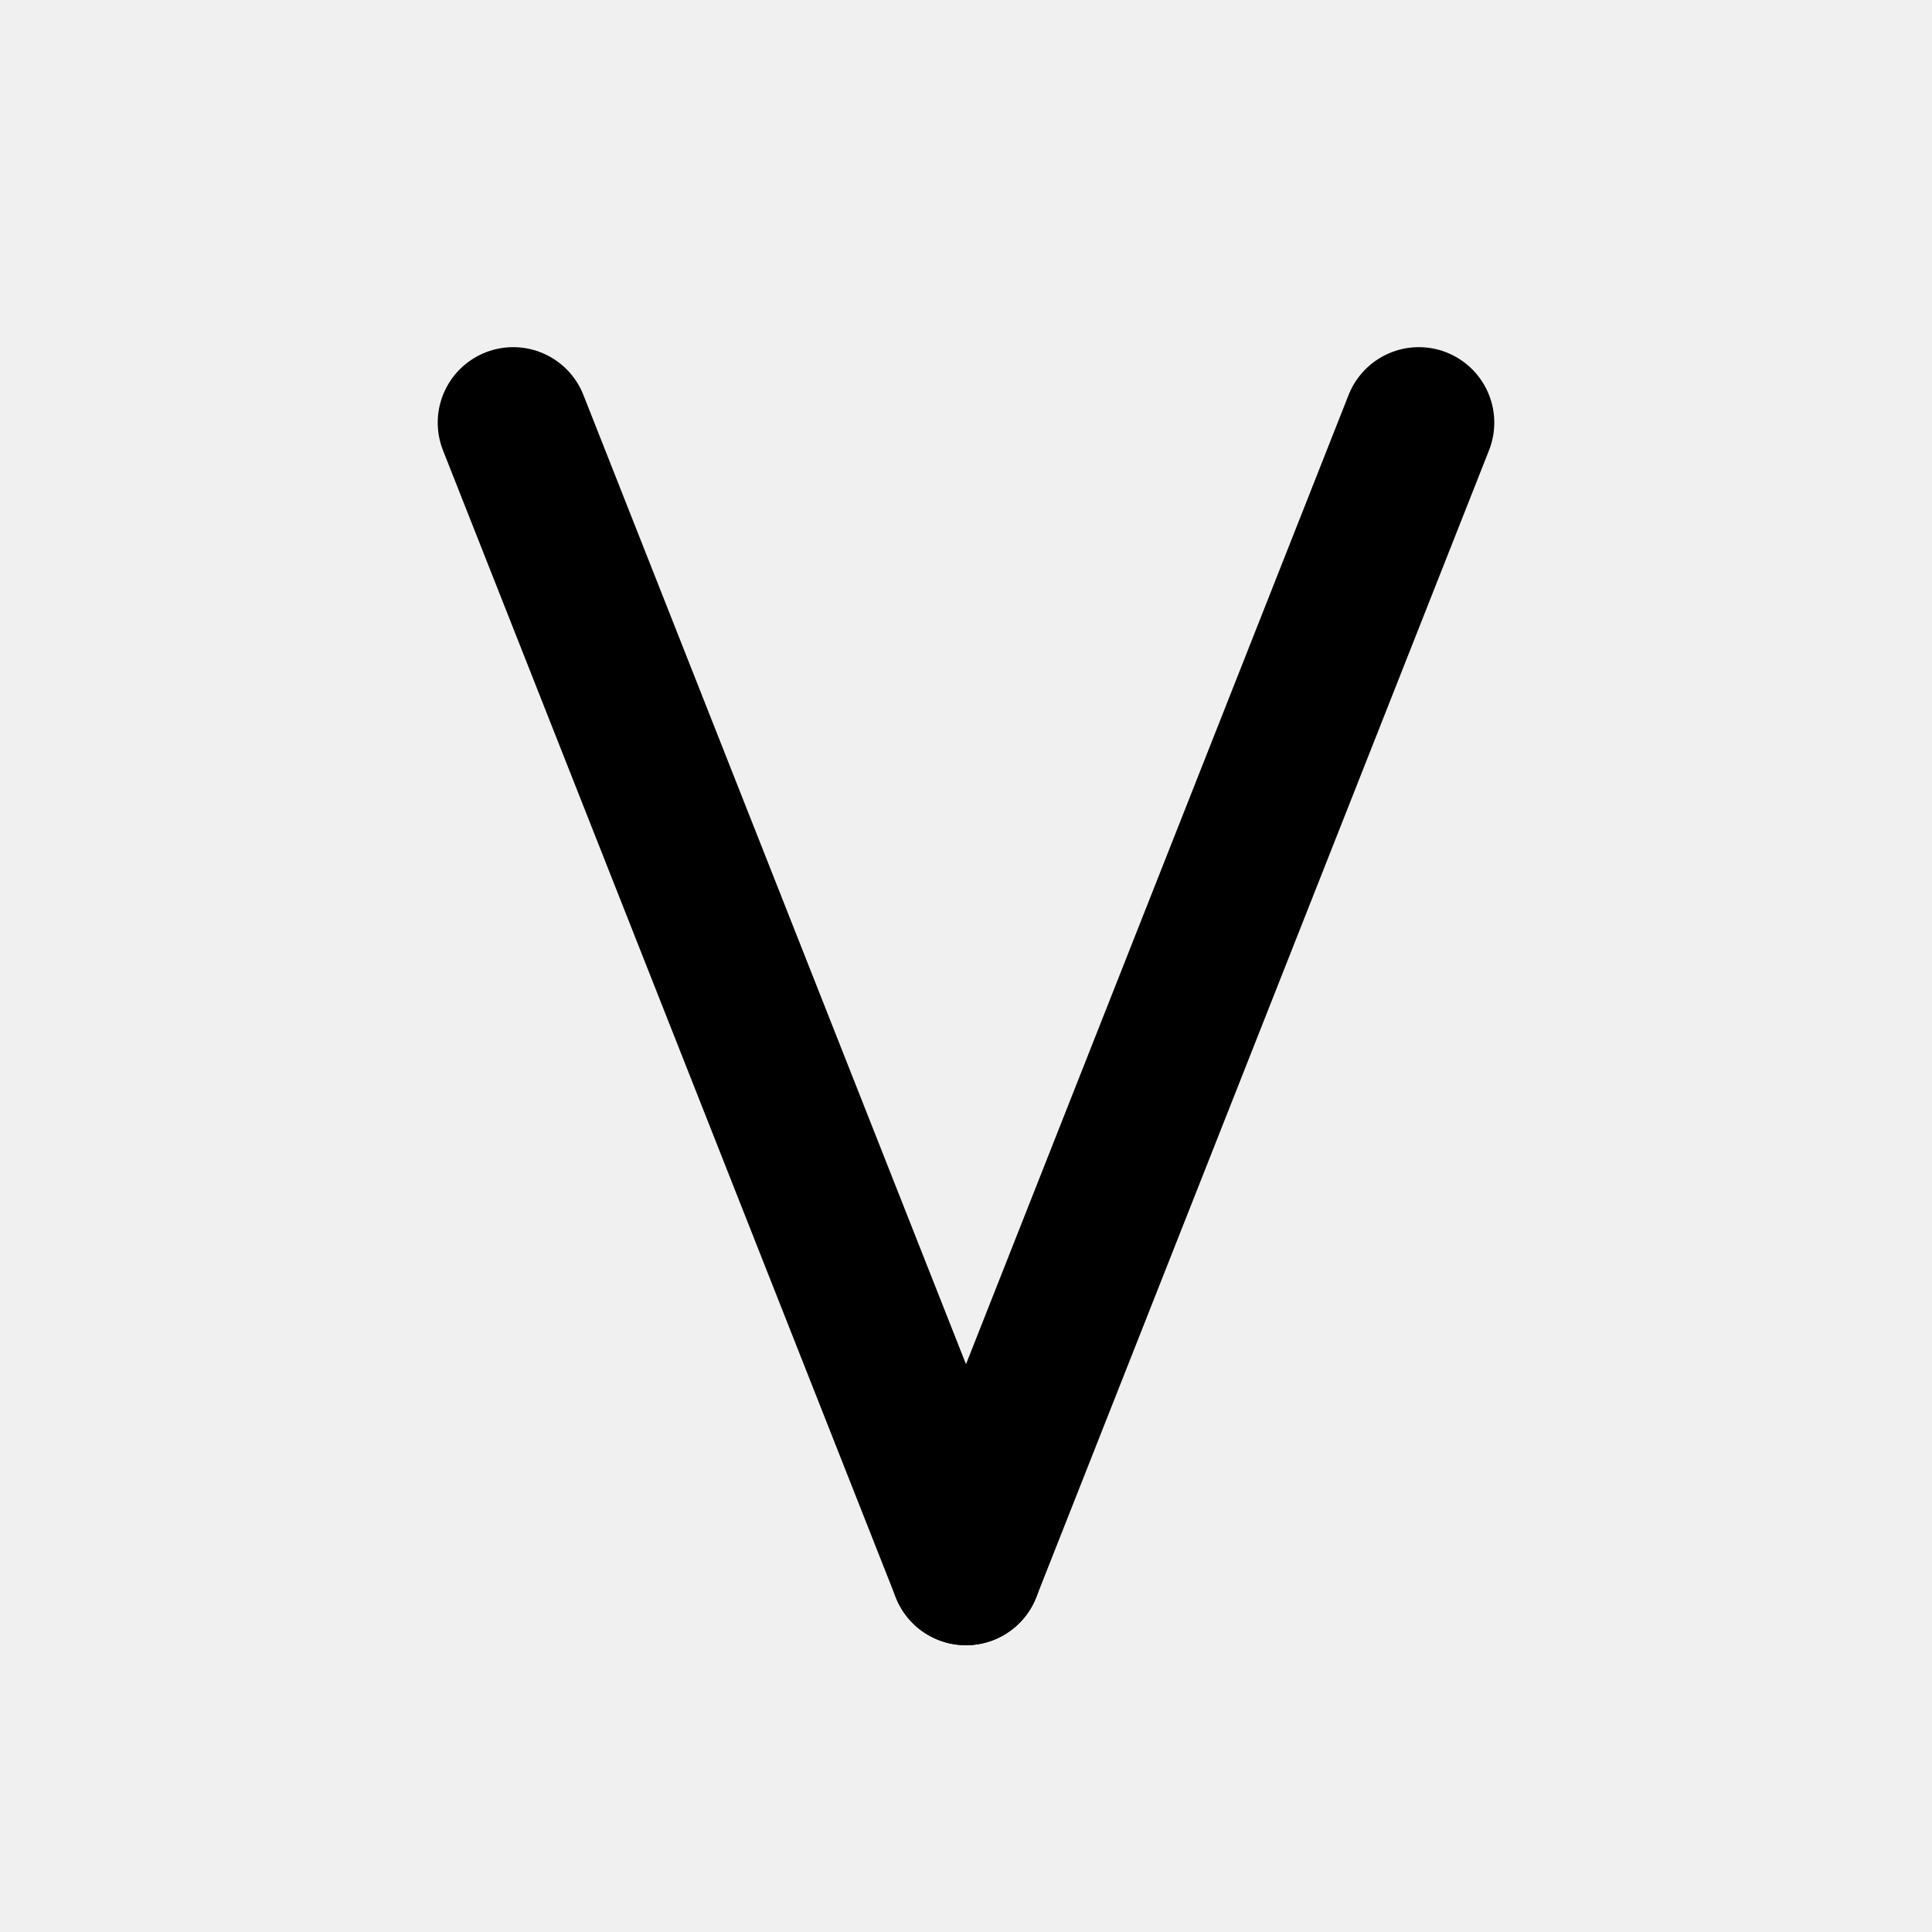
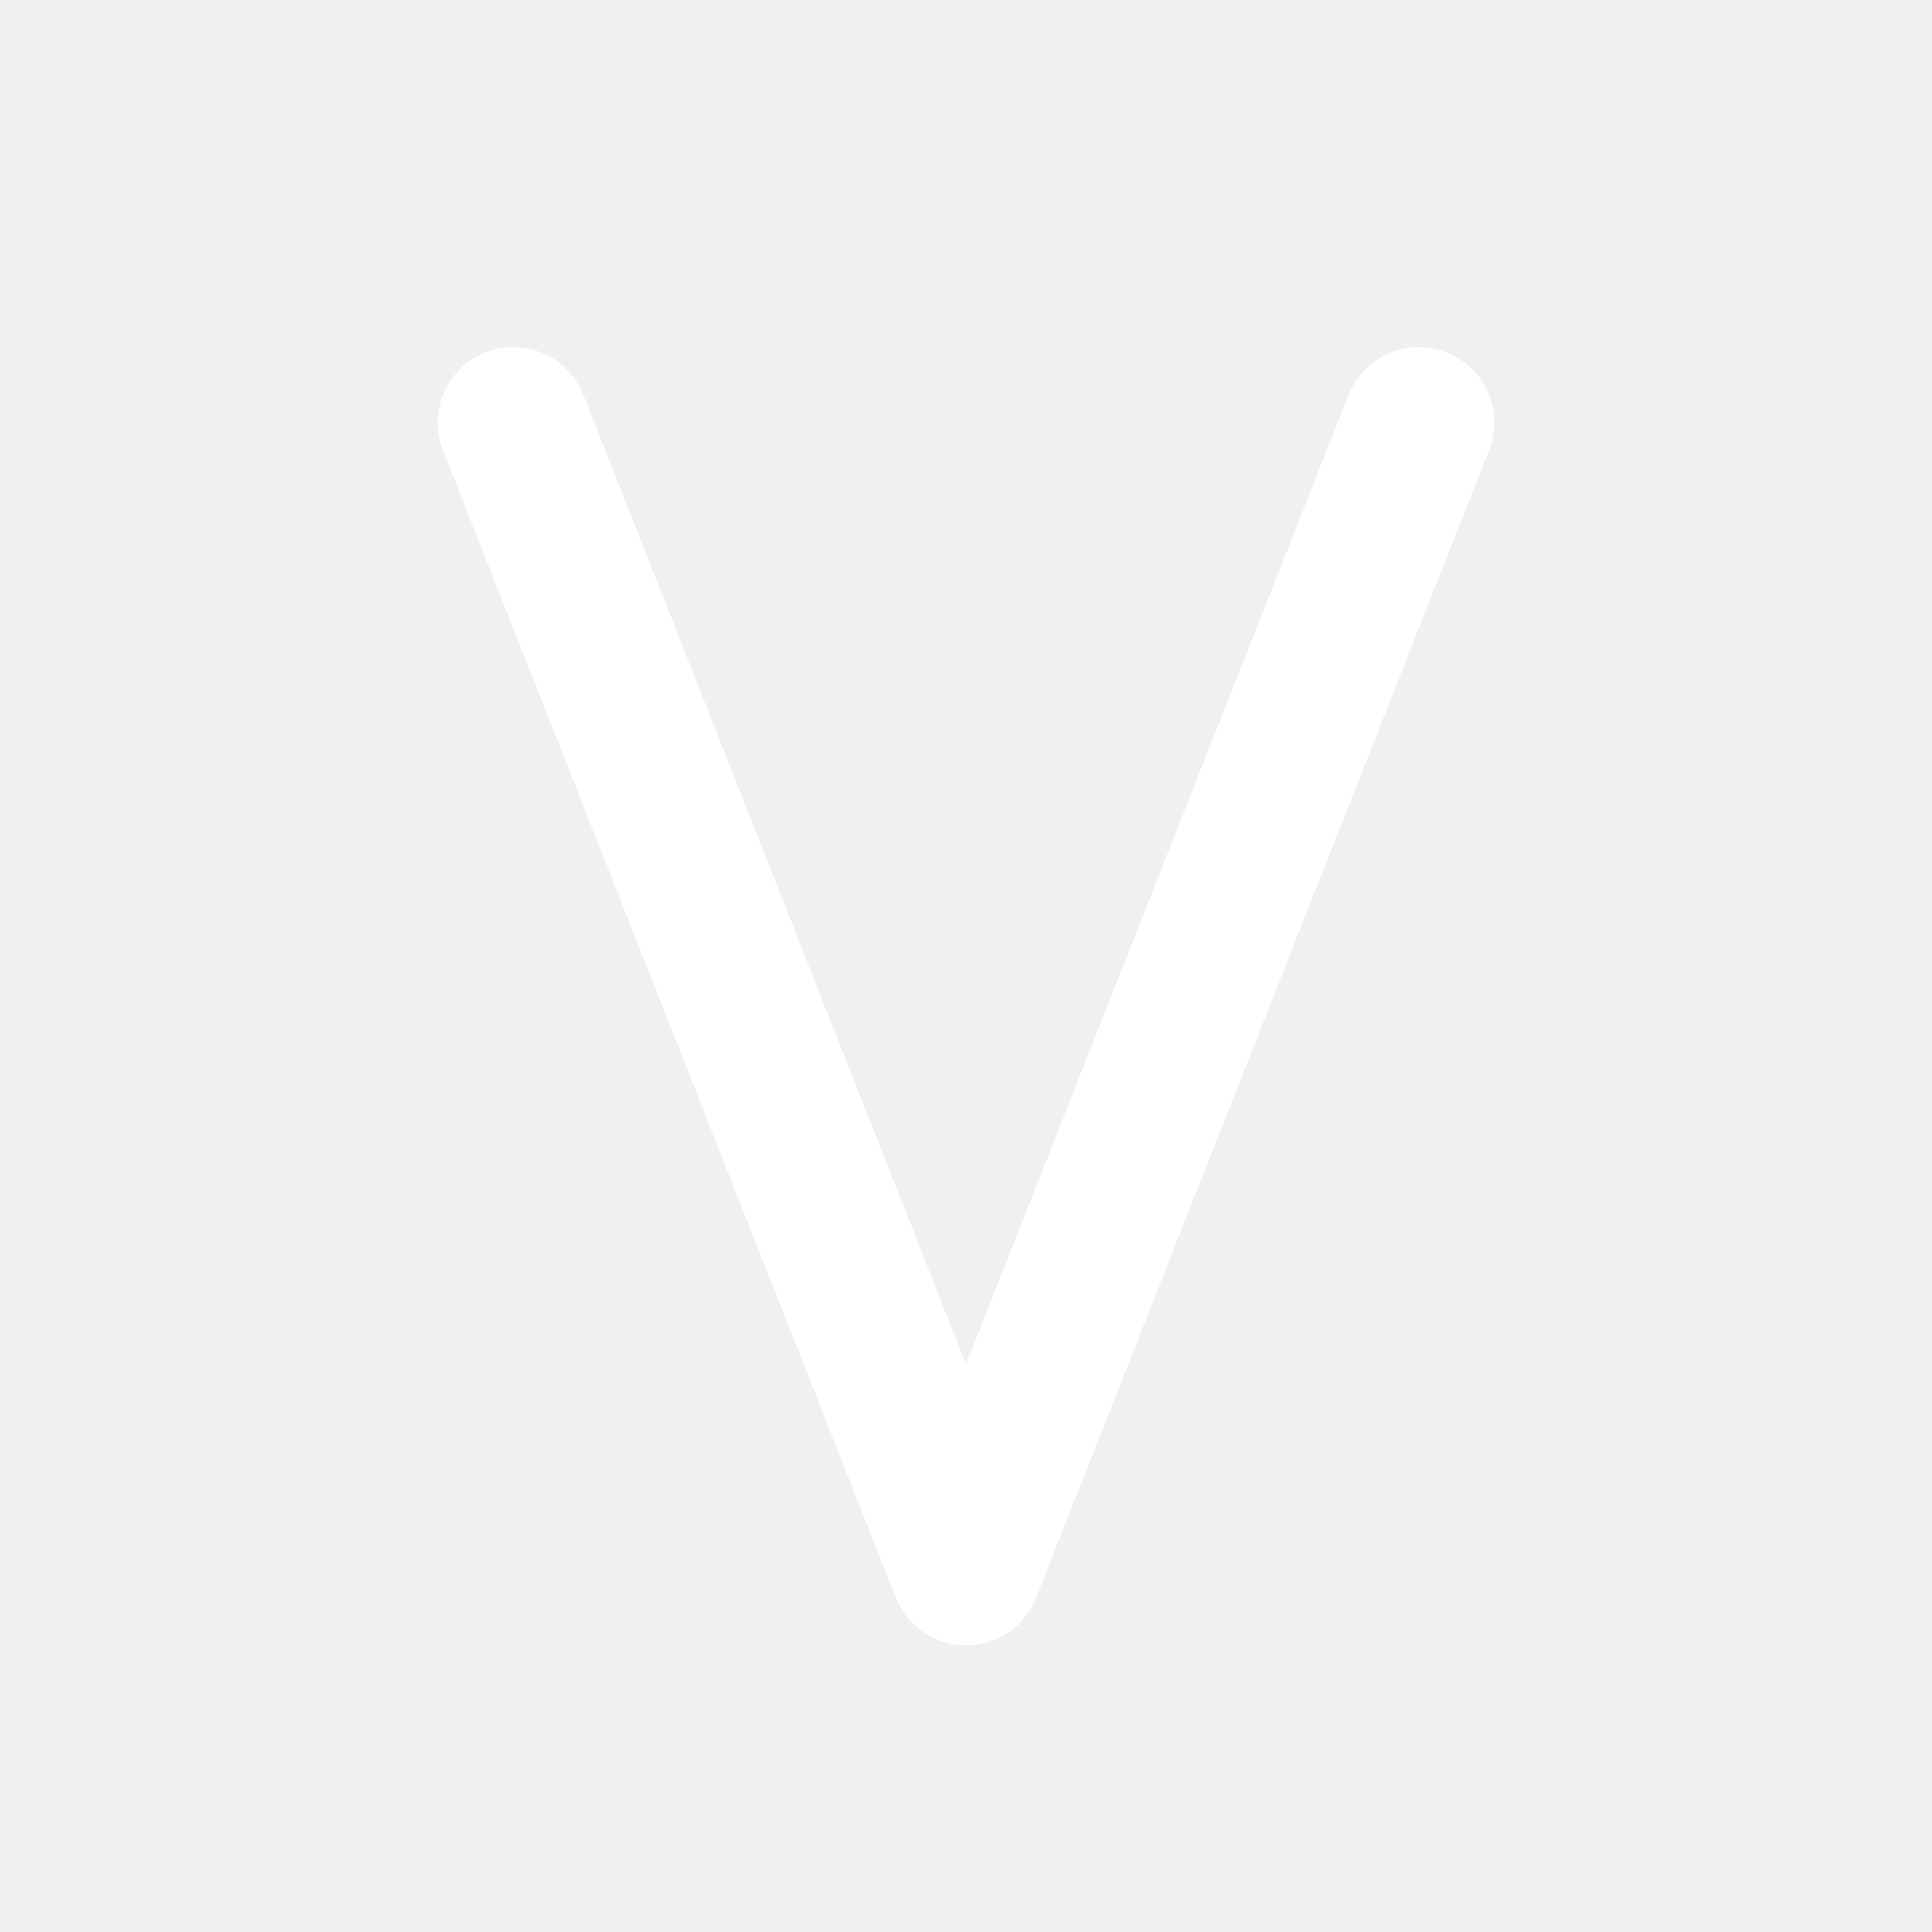
<svg xmlns="http://www.w3.org/2000/svg" width="64" height="64" viewBox="0 0 64 64" fill="none">
-   <defs>
-     <linearGradient id="grad-e1" x1="17" y1="14" x2="32" y2="52" gradientUnits="userSpaceOnUse">
-       <stop offset="0%" stopColor="white" stopOpacity="1" />
-       <stop offset="100%" stopColor="white" stopOpacity="0.8" />
-     </linearGradient>
-     <linearGradient id="grad-e2" x1="47" y1="14" x2="32" y2="52" gradientUnits="userSpaceOnUse">
-       <stop offset="0%" stopColor="white" stopOpacity="0.9" />
-       <stop offset="100%" stopColor="white" stopOpacity="0.6" />
-     </linearGradient>
-   </defs>
-   <path d="M17 14 L32 52" stroke="url(#grad-e1)" stroke-width="5" stroke-linecap="round" />
-   <path d="M47 14 L32 52" stroke="url(#grad-e2)" stroke-width="5" stroke-linecap="round" />
+   <path d="M17 14 L32 52" stroke="white" stroke-width="5" stroke-linecap="round" />
+   <path d="M47 14 L32 52" stroke="white" stroke-width="5" stroke-linecap="round" />
</svg>
